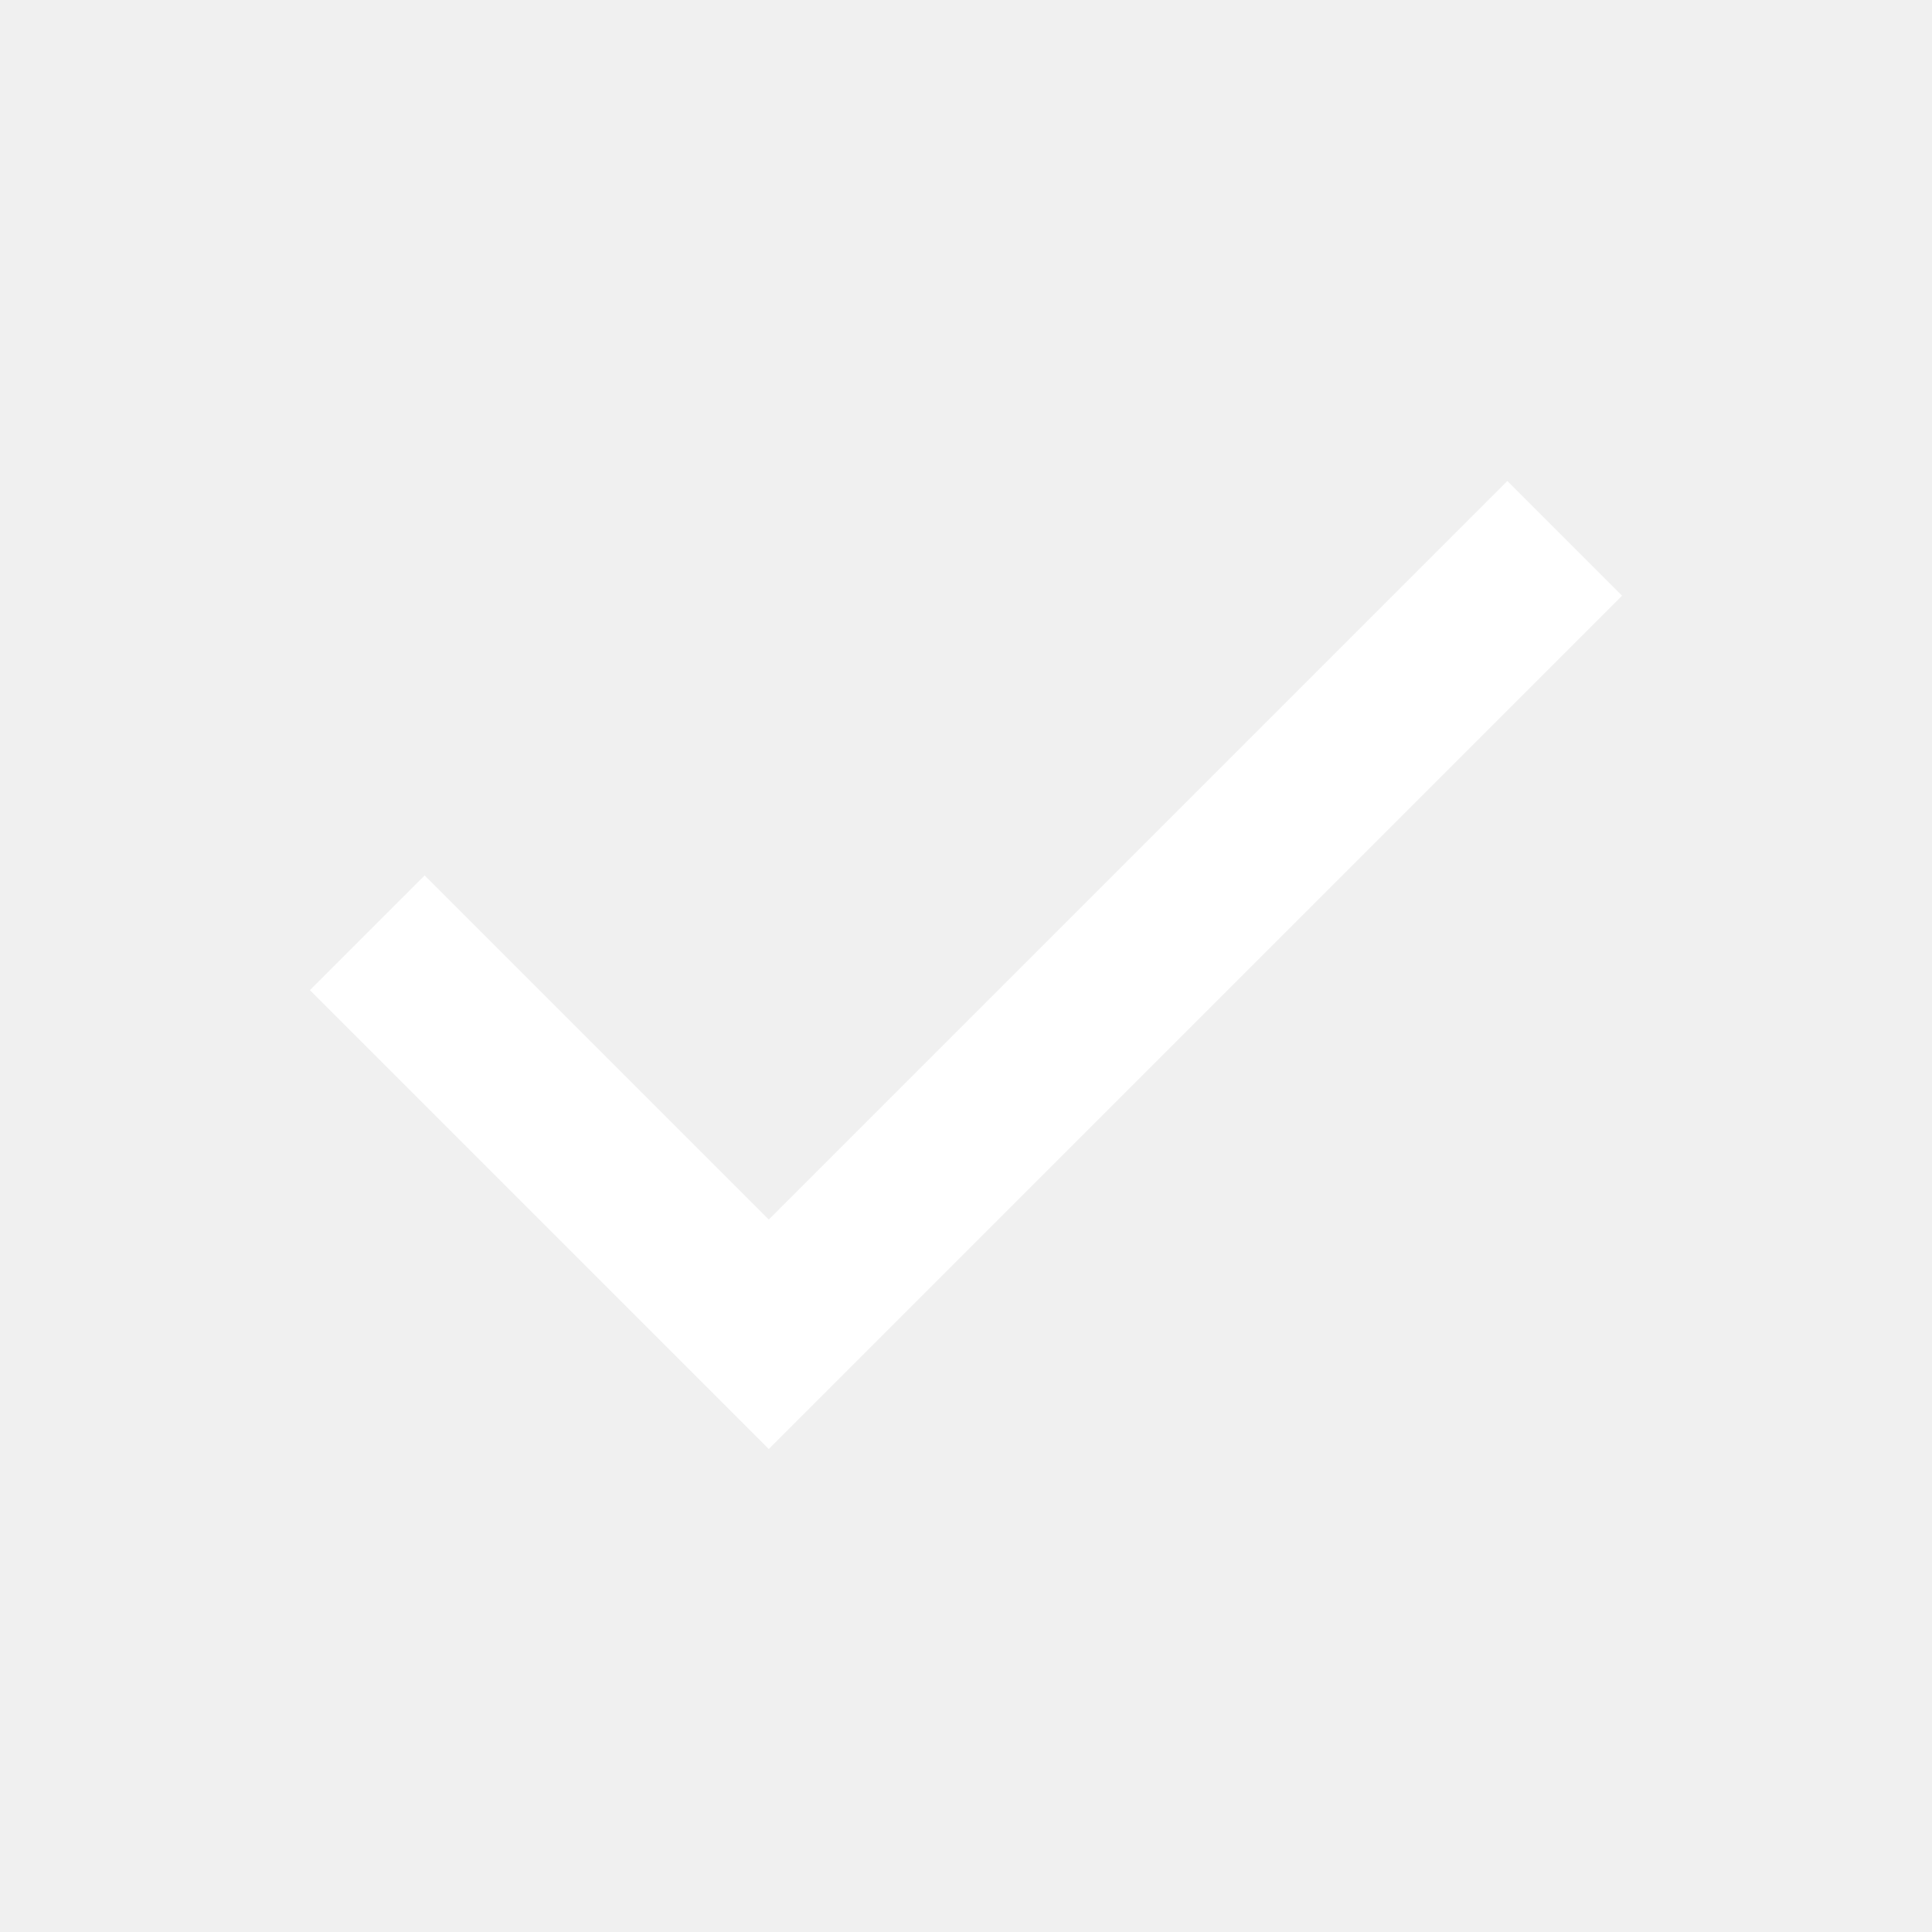
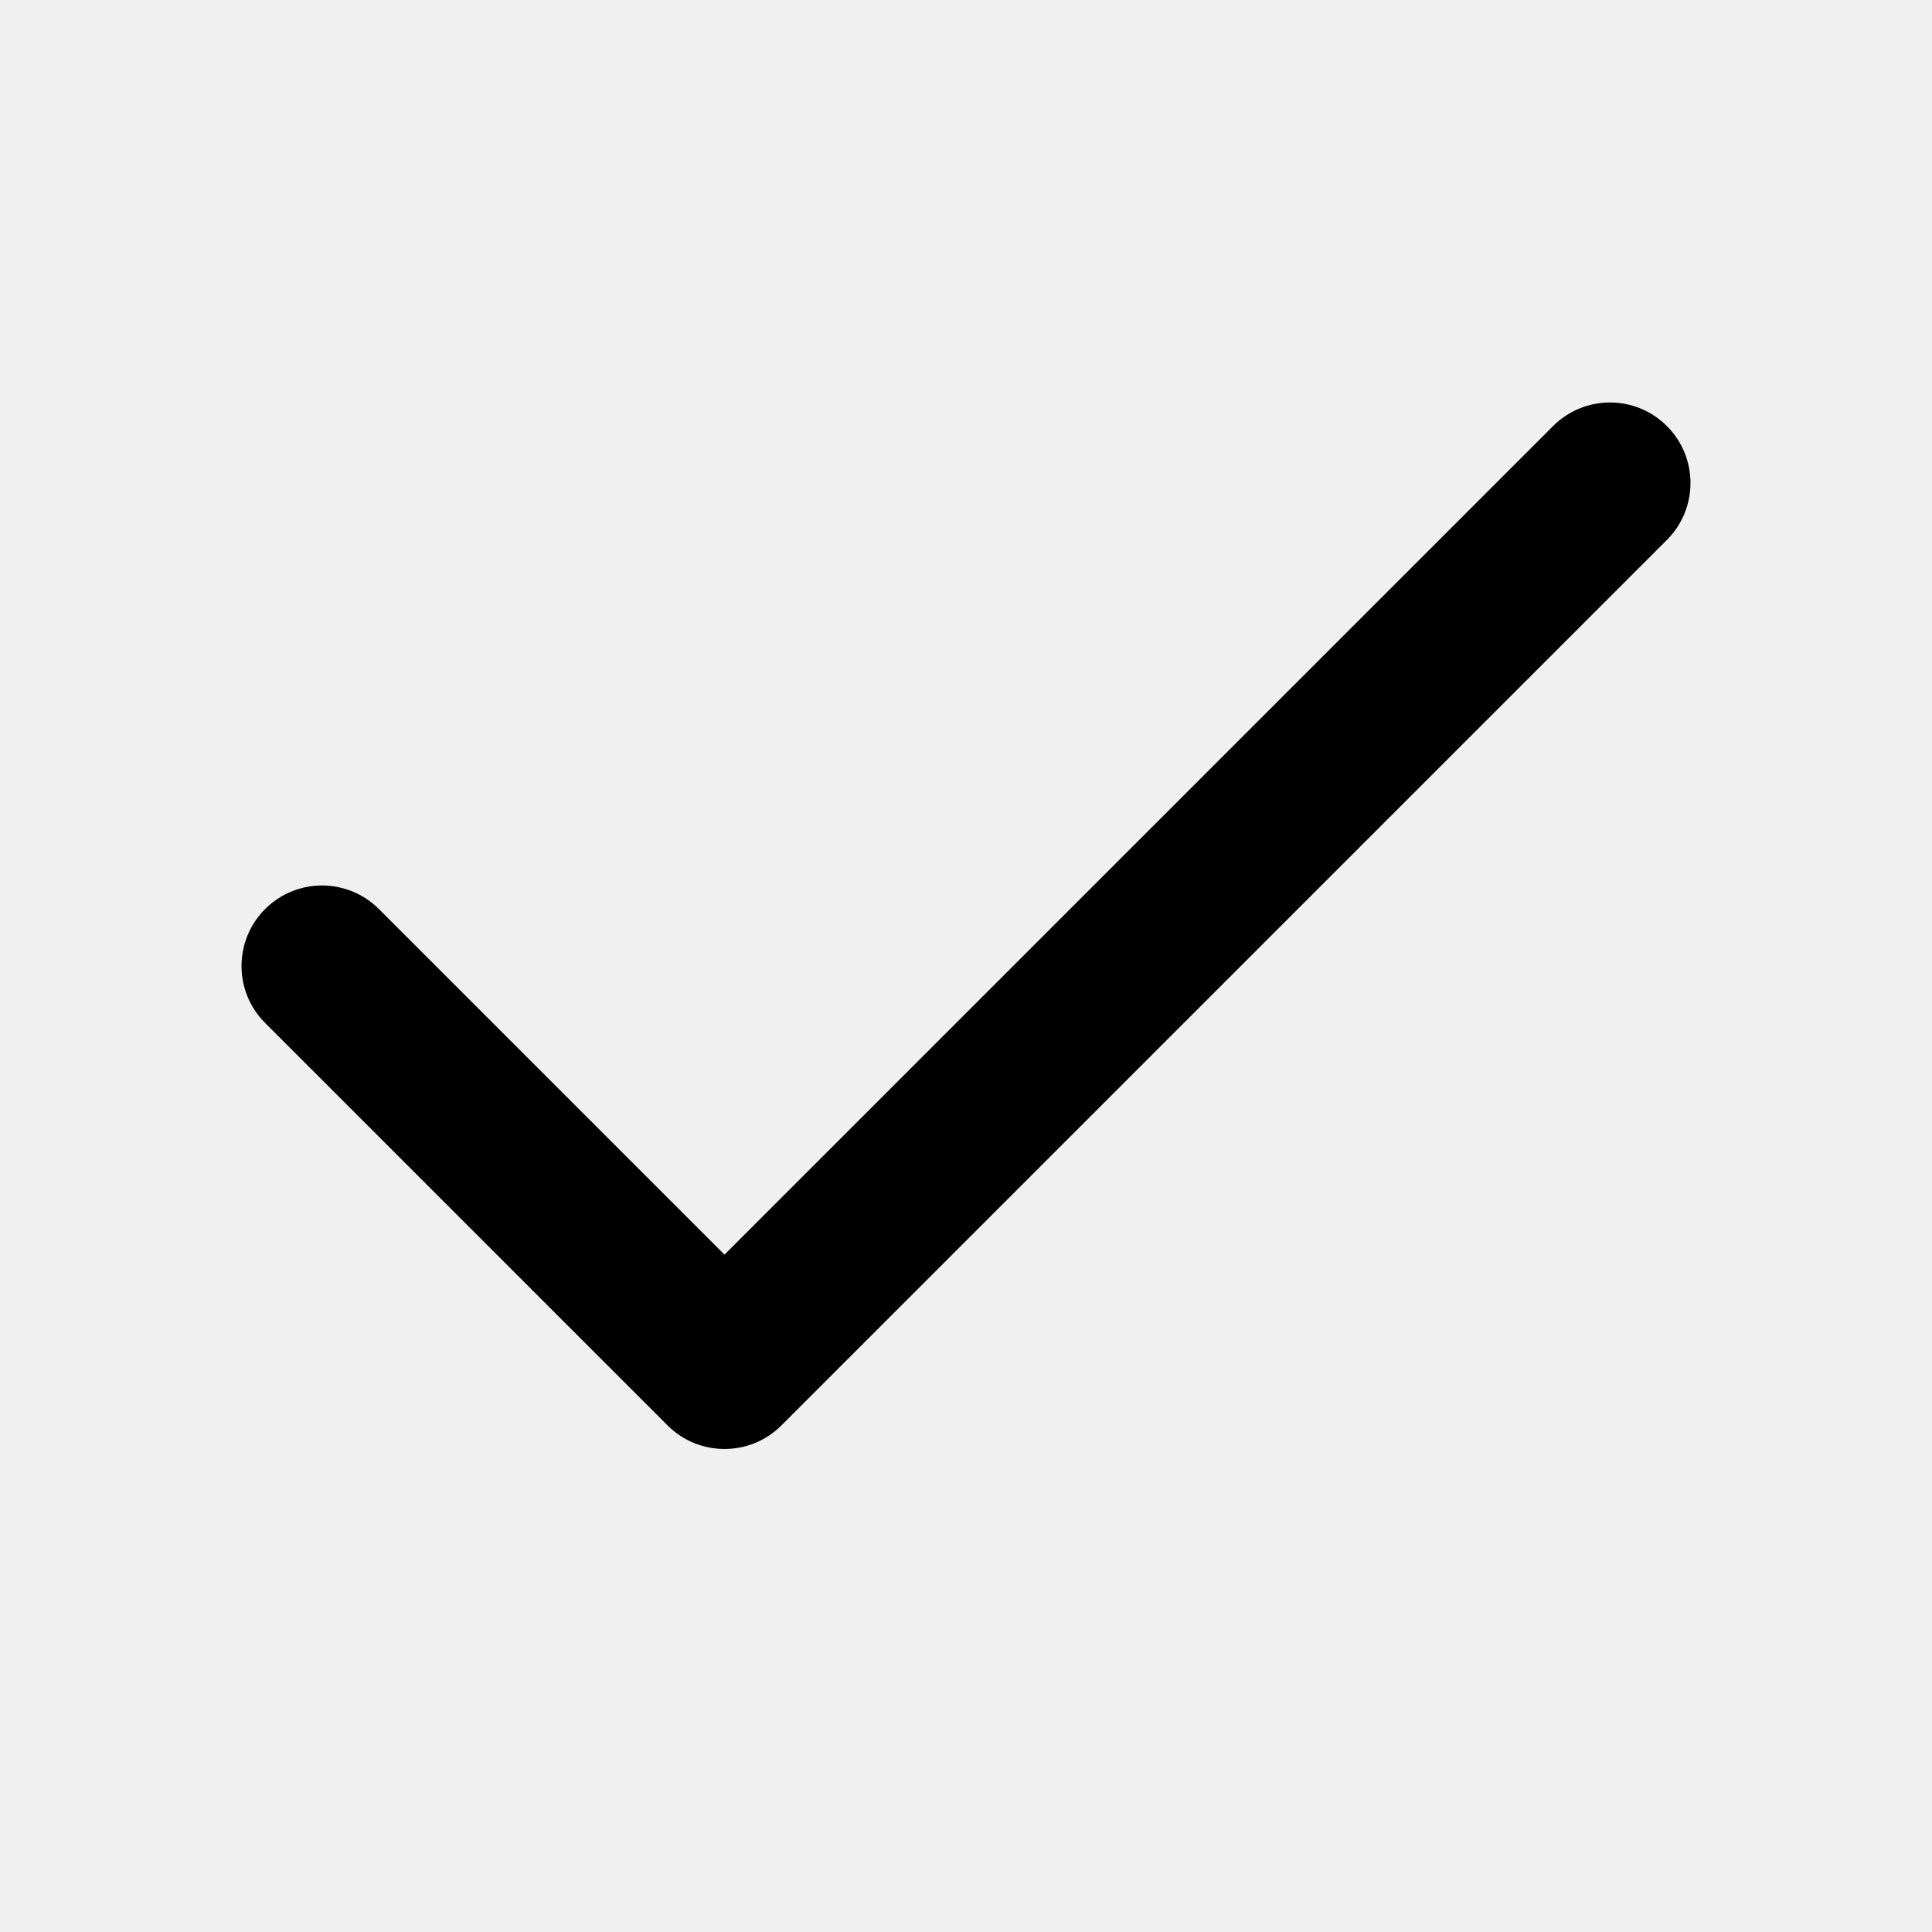
- <svg xmlns="http://www.w3.org/2000/svg" width="48" height="48" viewBox="0 0 48 48" fill="none">
-   <path d="M19.1 36L7.7 24.6L10.55 21.75L19.1 30.3L37.45 11.95L40.3 14.8L19.1 36Z" fill="white" />
+ <svg xmlns="http://www.w3.org/2000/svg" width="20" height="20" viewBox="0 0 20 20" fill="none">
+   <path fill-rule="evenodd" clip-rule="evenodd" d="M17.256 4.411C17.581 4.736 17.581 5.264 17.256 5.589L8.089 14.756C7.764 15.081 7.236 15.081 6.911 14.756L2.744 10.589C2.419 10.264 2.419 9.736 2.744 9.411C3.07 9.085 3.597 9.085 3.923 9.411L7.5 12.988L16.077 4.411C16.403 4.085 16.93 4.085 17.256 4.411Z" fill="black" />
</svg>
